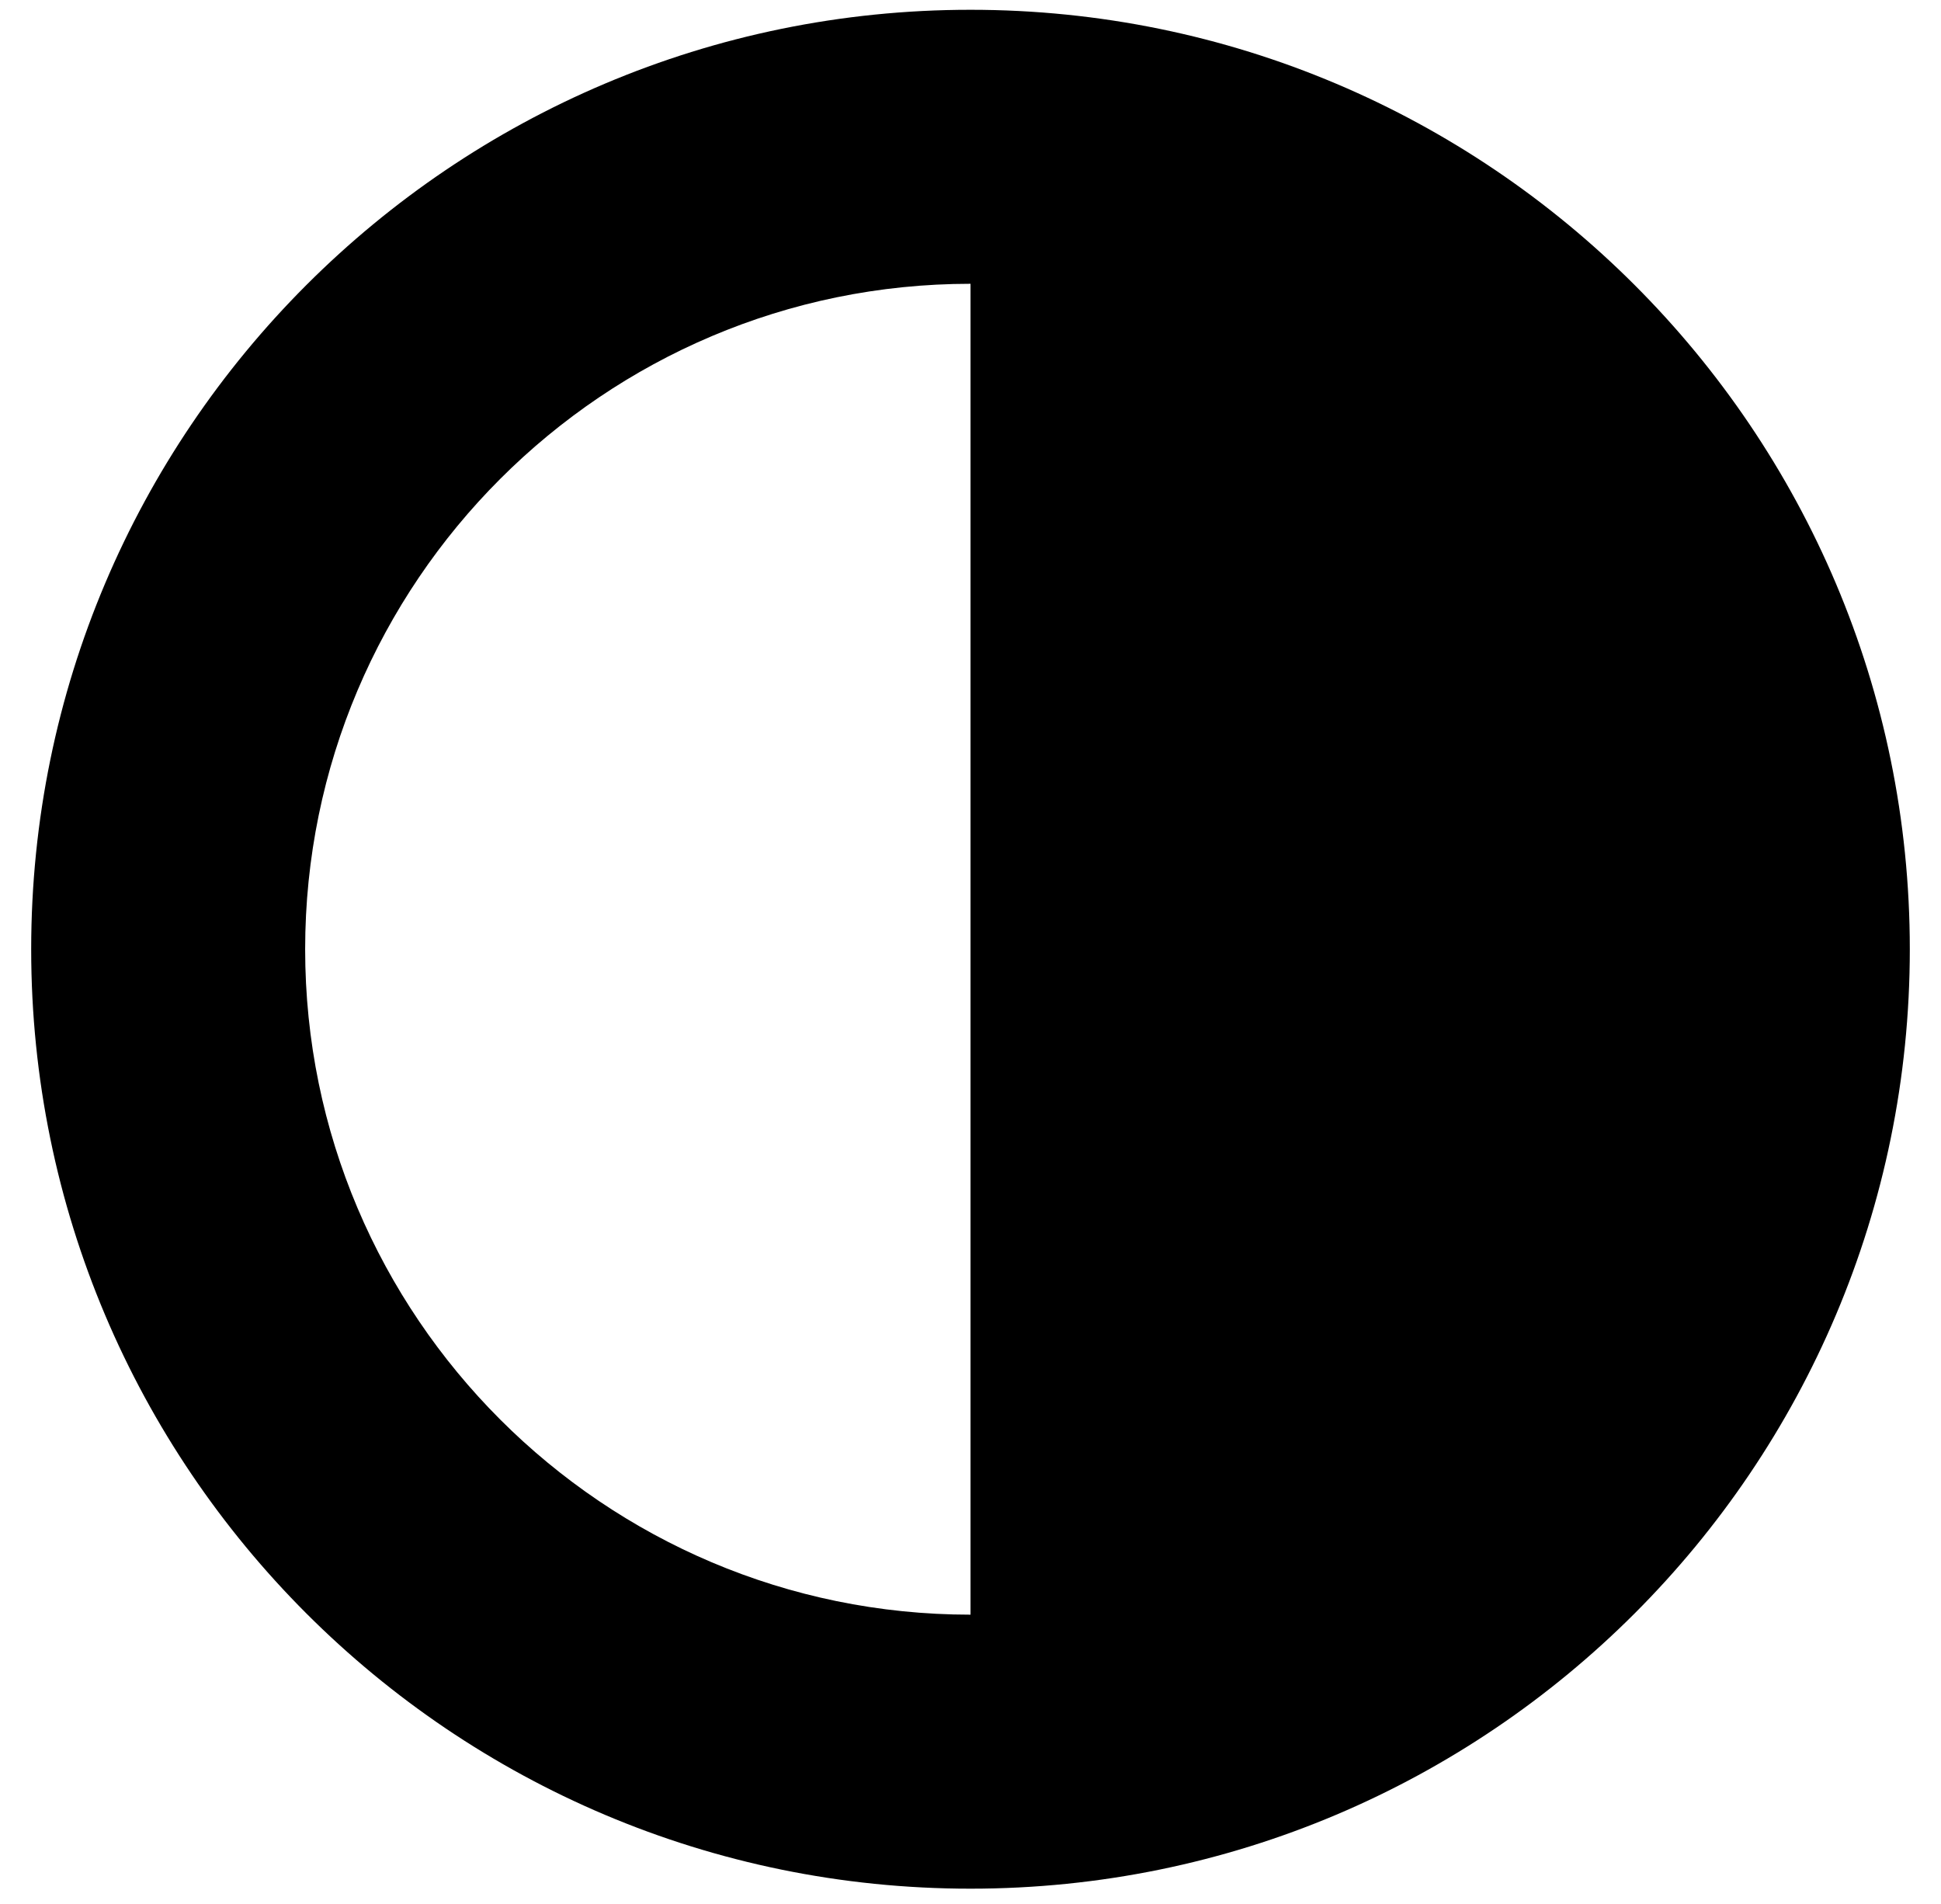
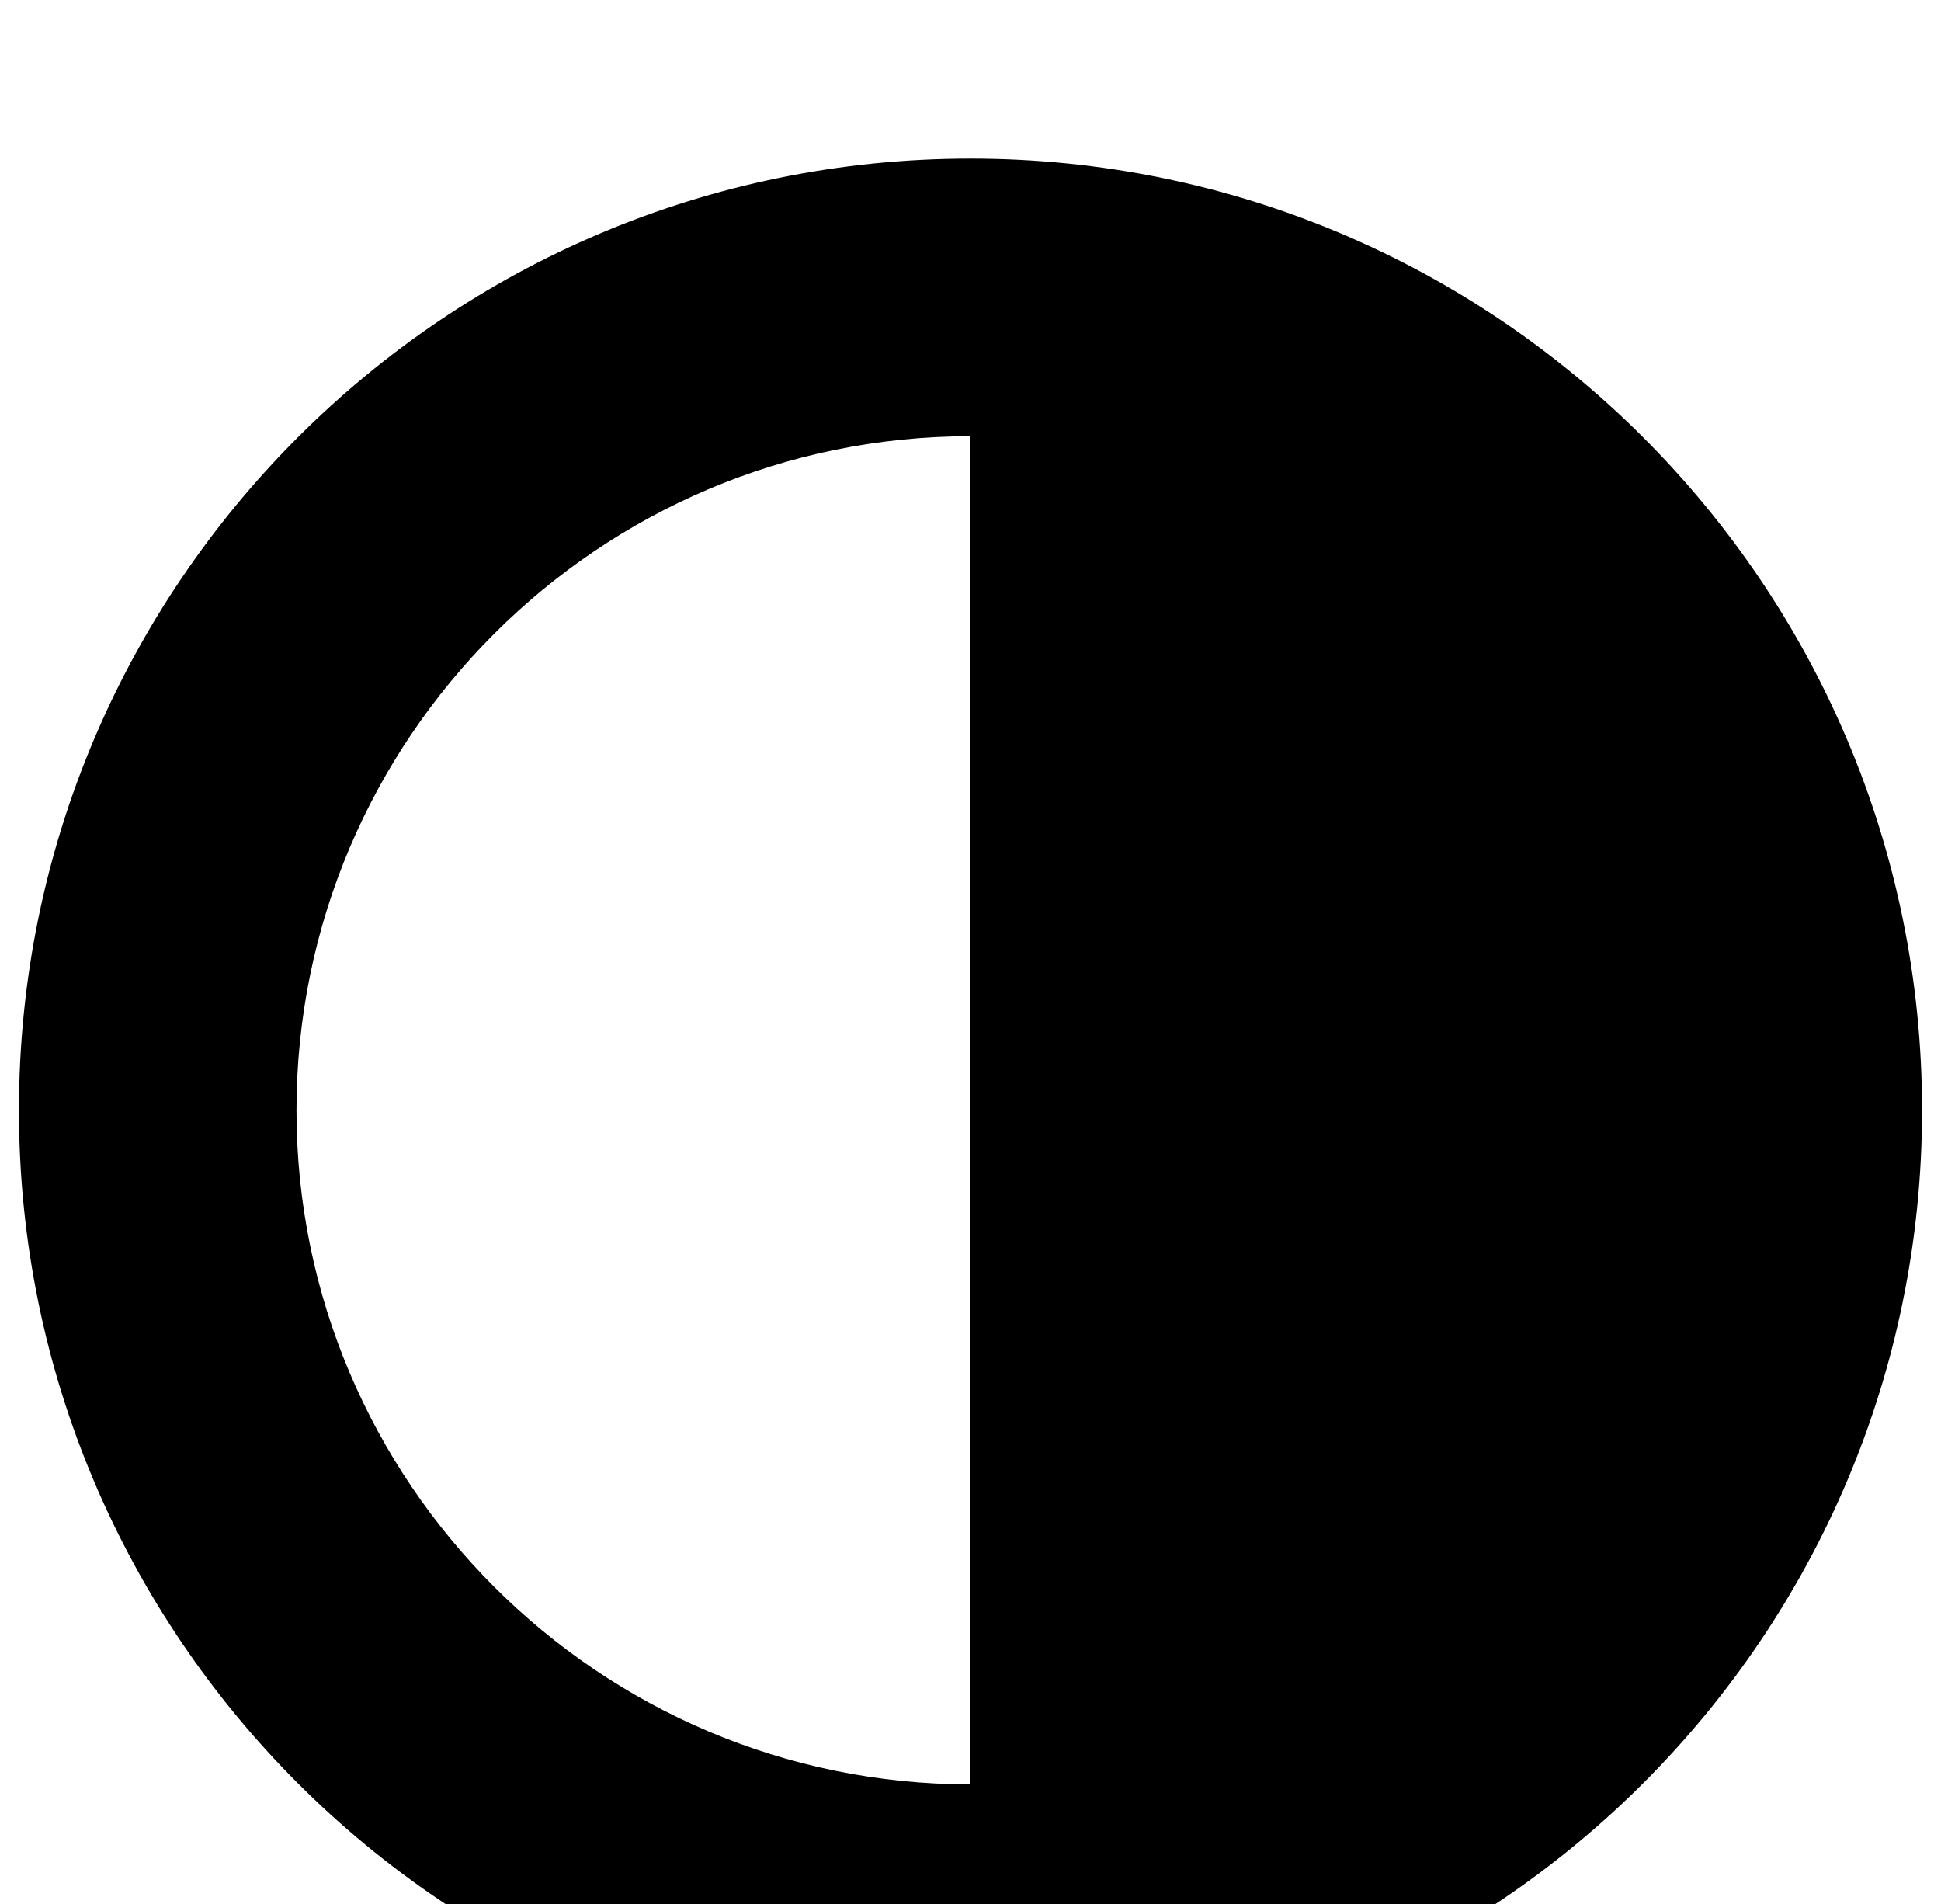
- <svg xmlns="http://www.w3.org/2000/svg" width="1536" height="1506" viewBox="0 120 1536 1556">
+ <svg xmlns="http://www.w3.org/2000/svg" width="1536" height="1506" viewBox="0 0 1536 1536">
  <path d="M768 1440V352c-300 0-544 244-544 544s244 544 544 544zm768-544c0 424-344 768-768 768S0 1320 0 896s344-768 768-768 768 344 768 768z" />
</svg>
